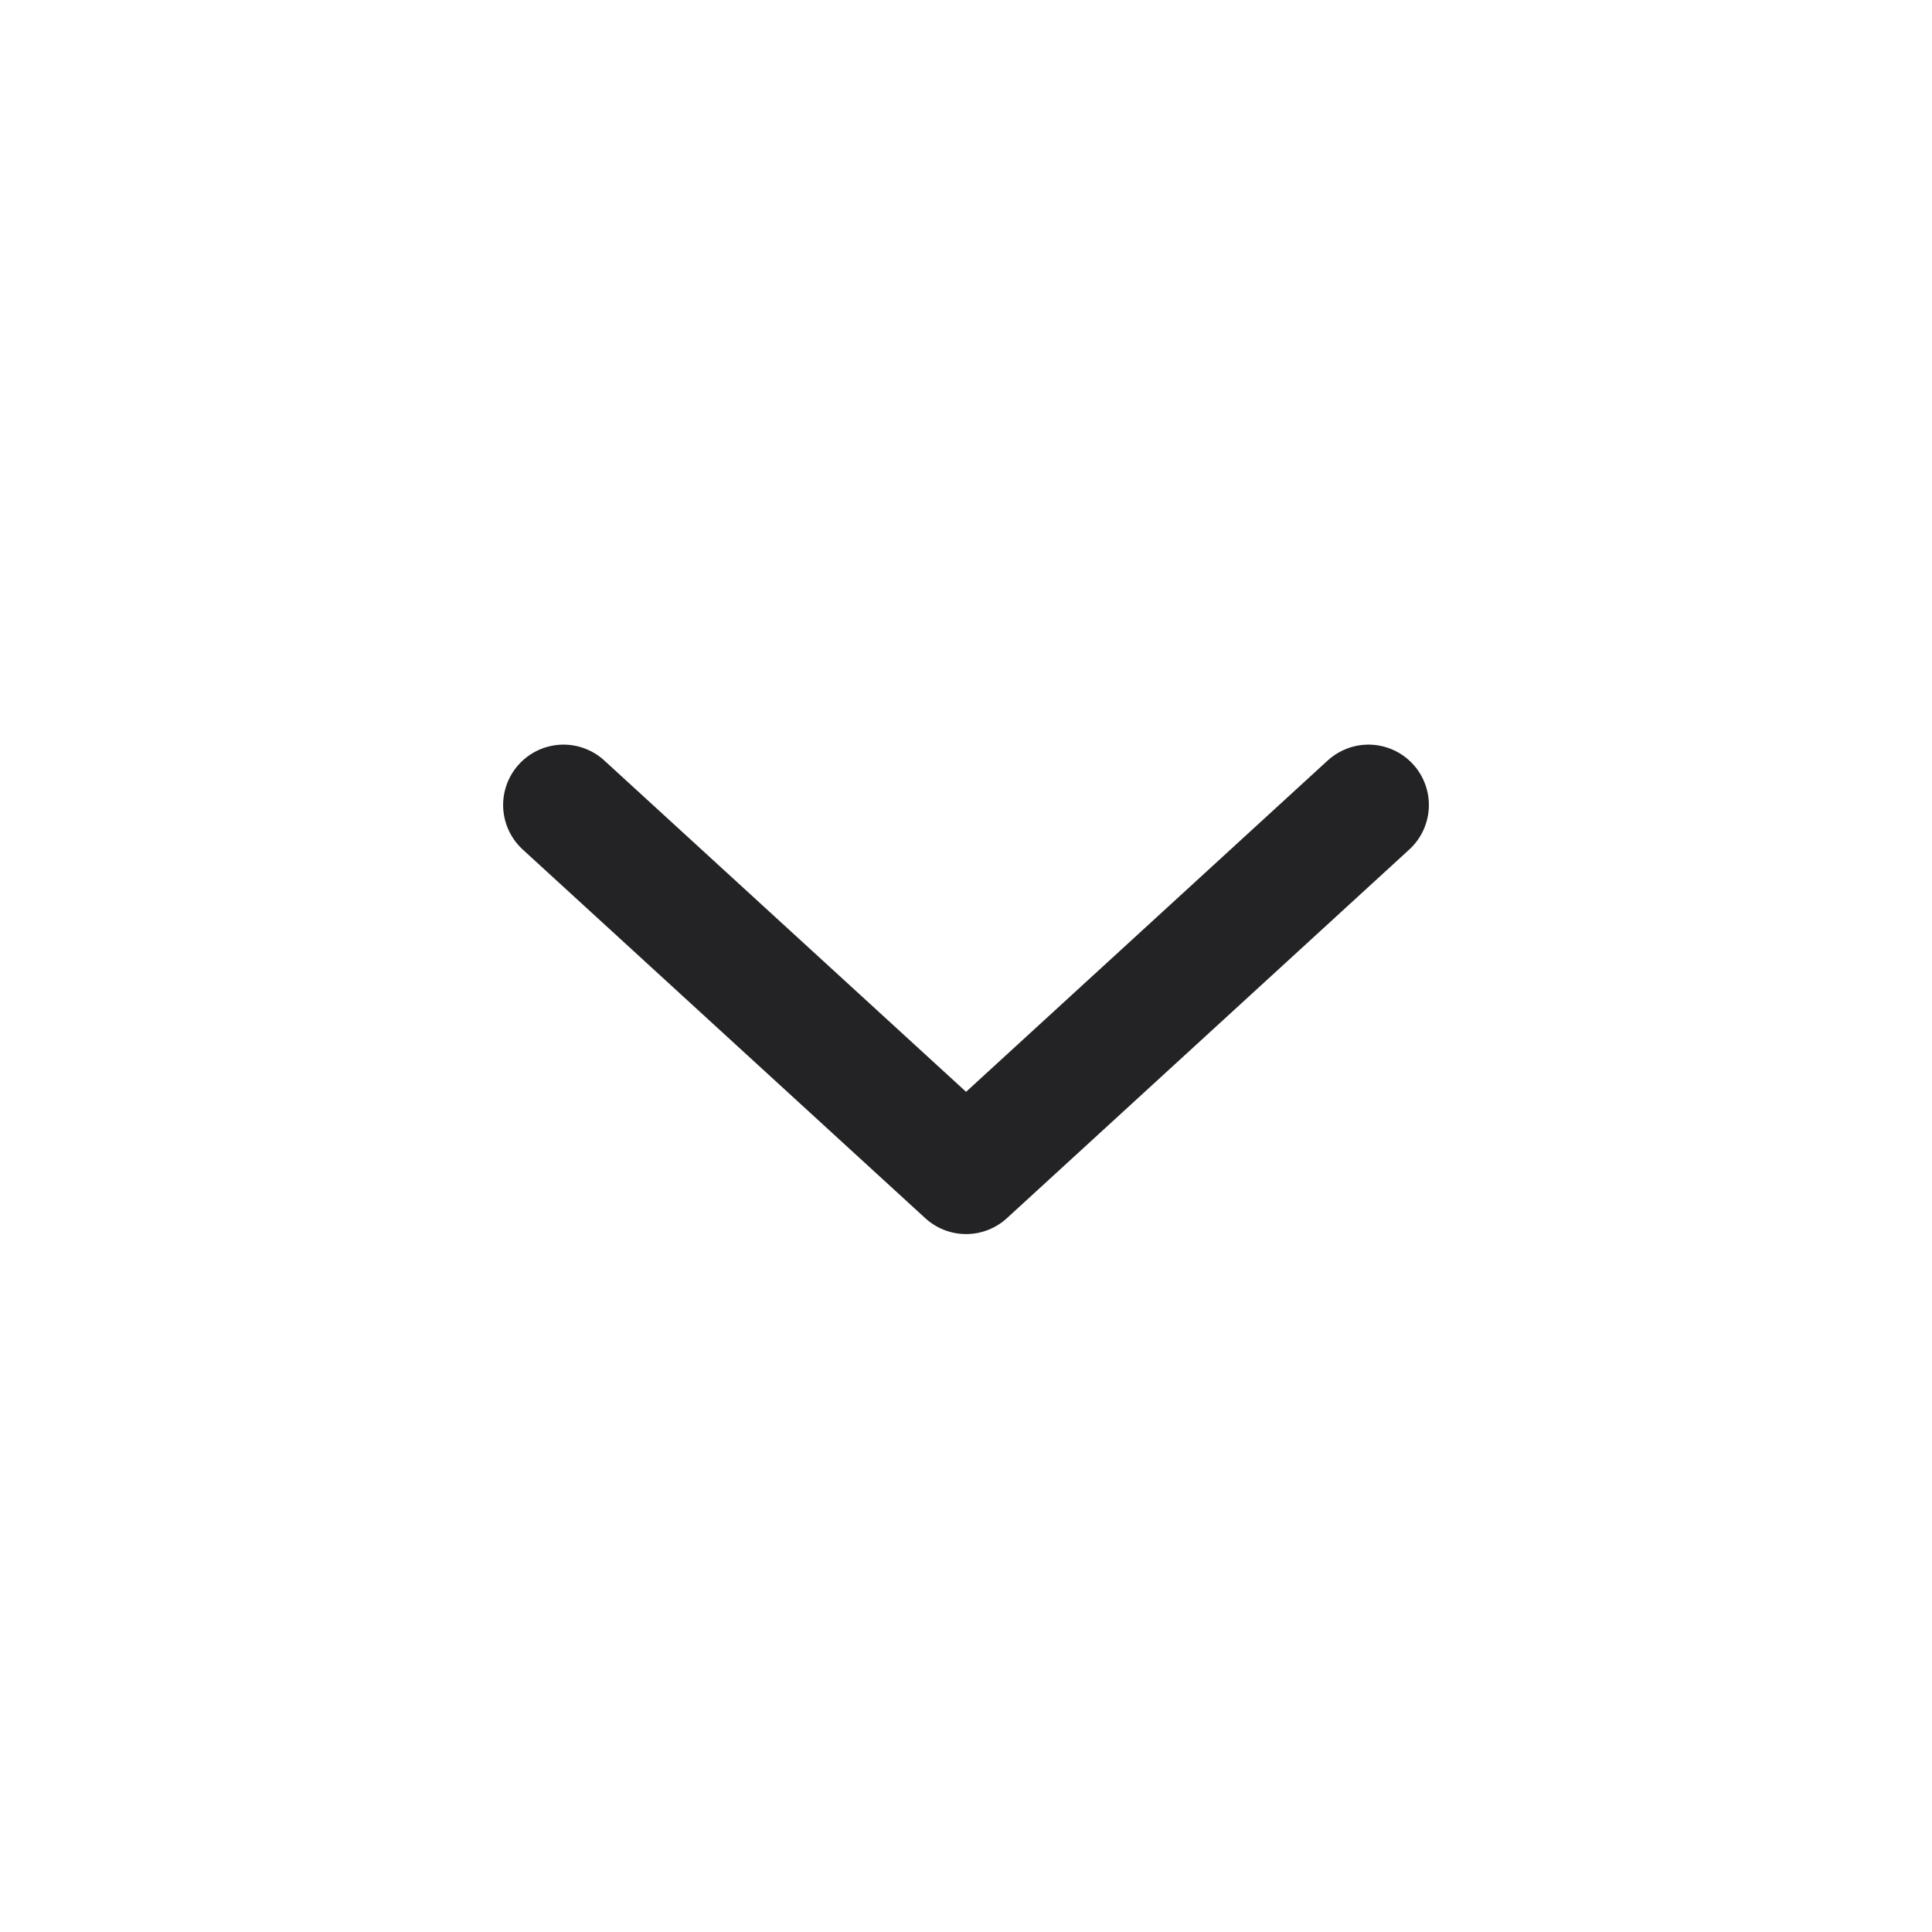
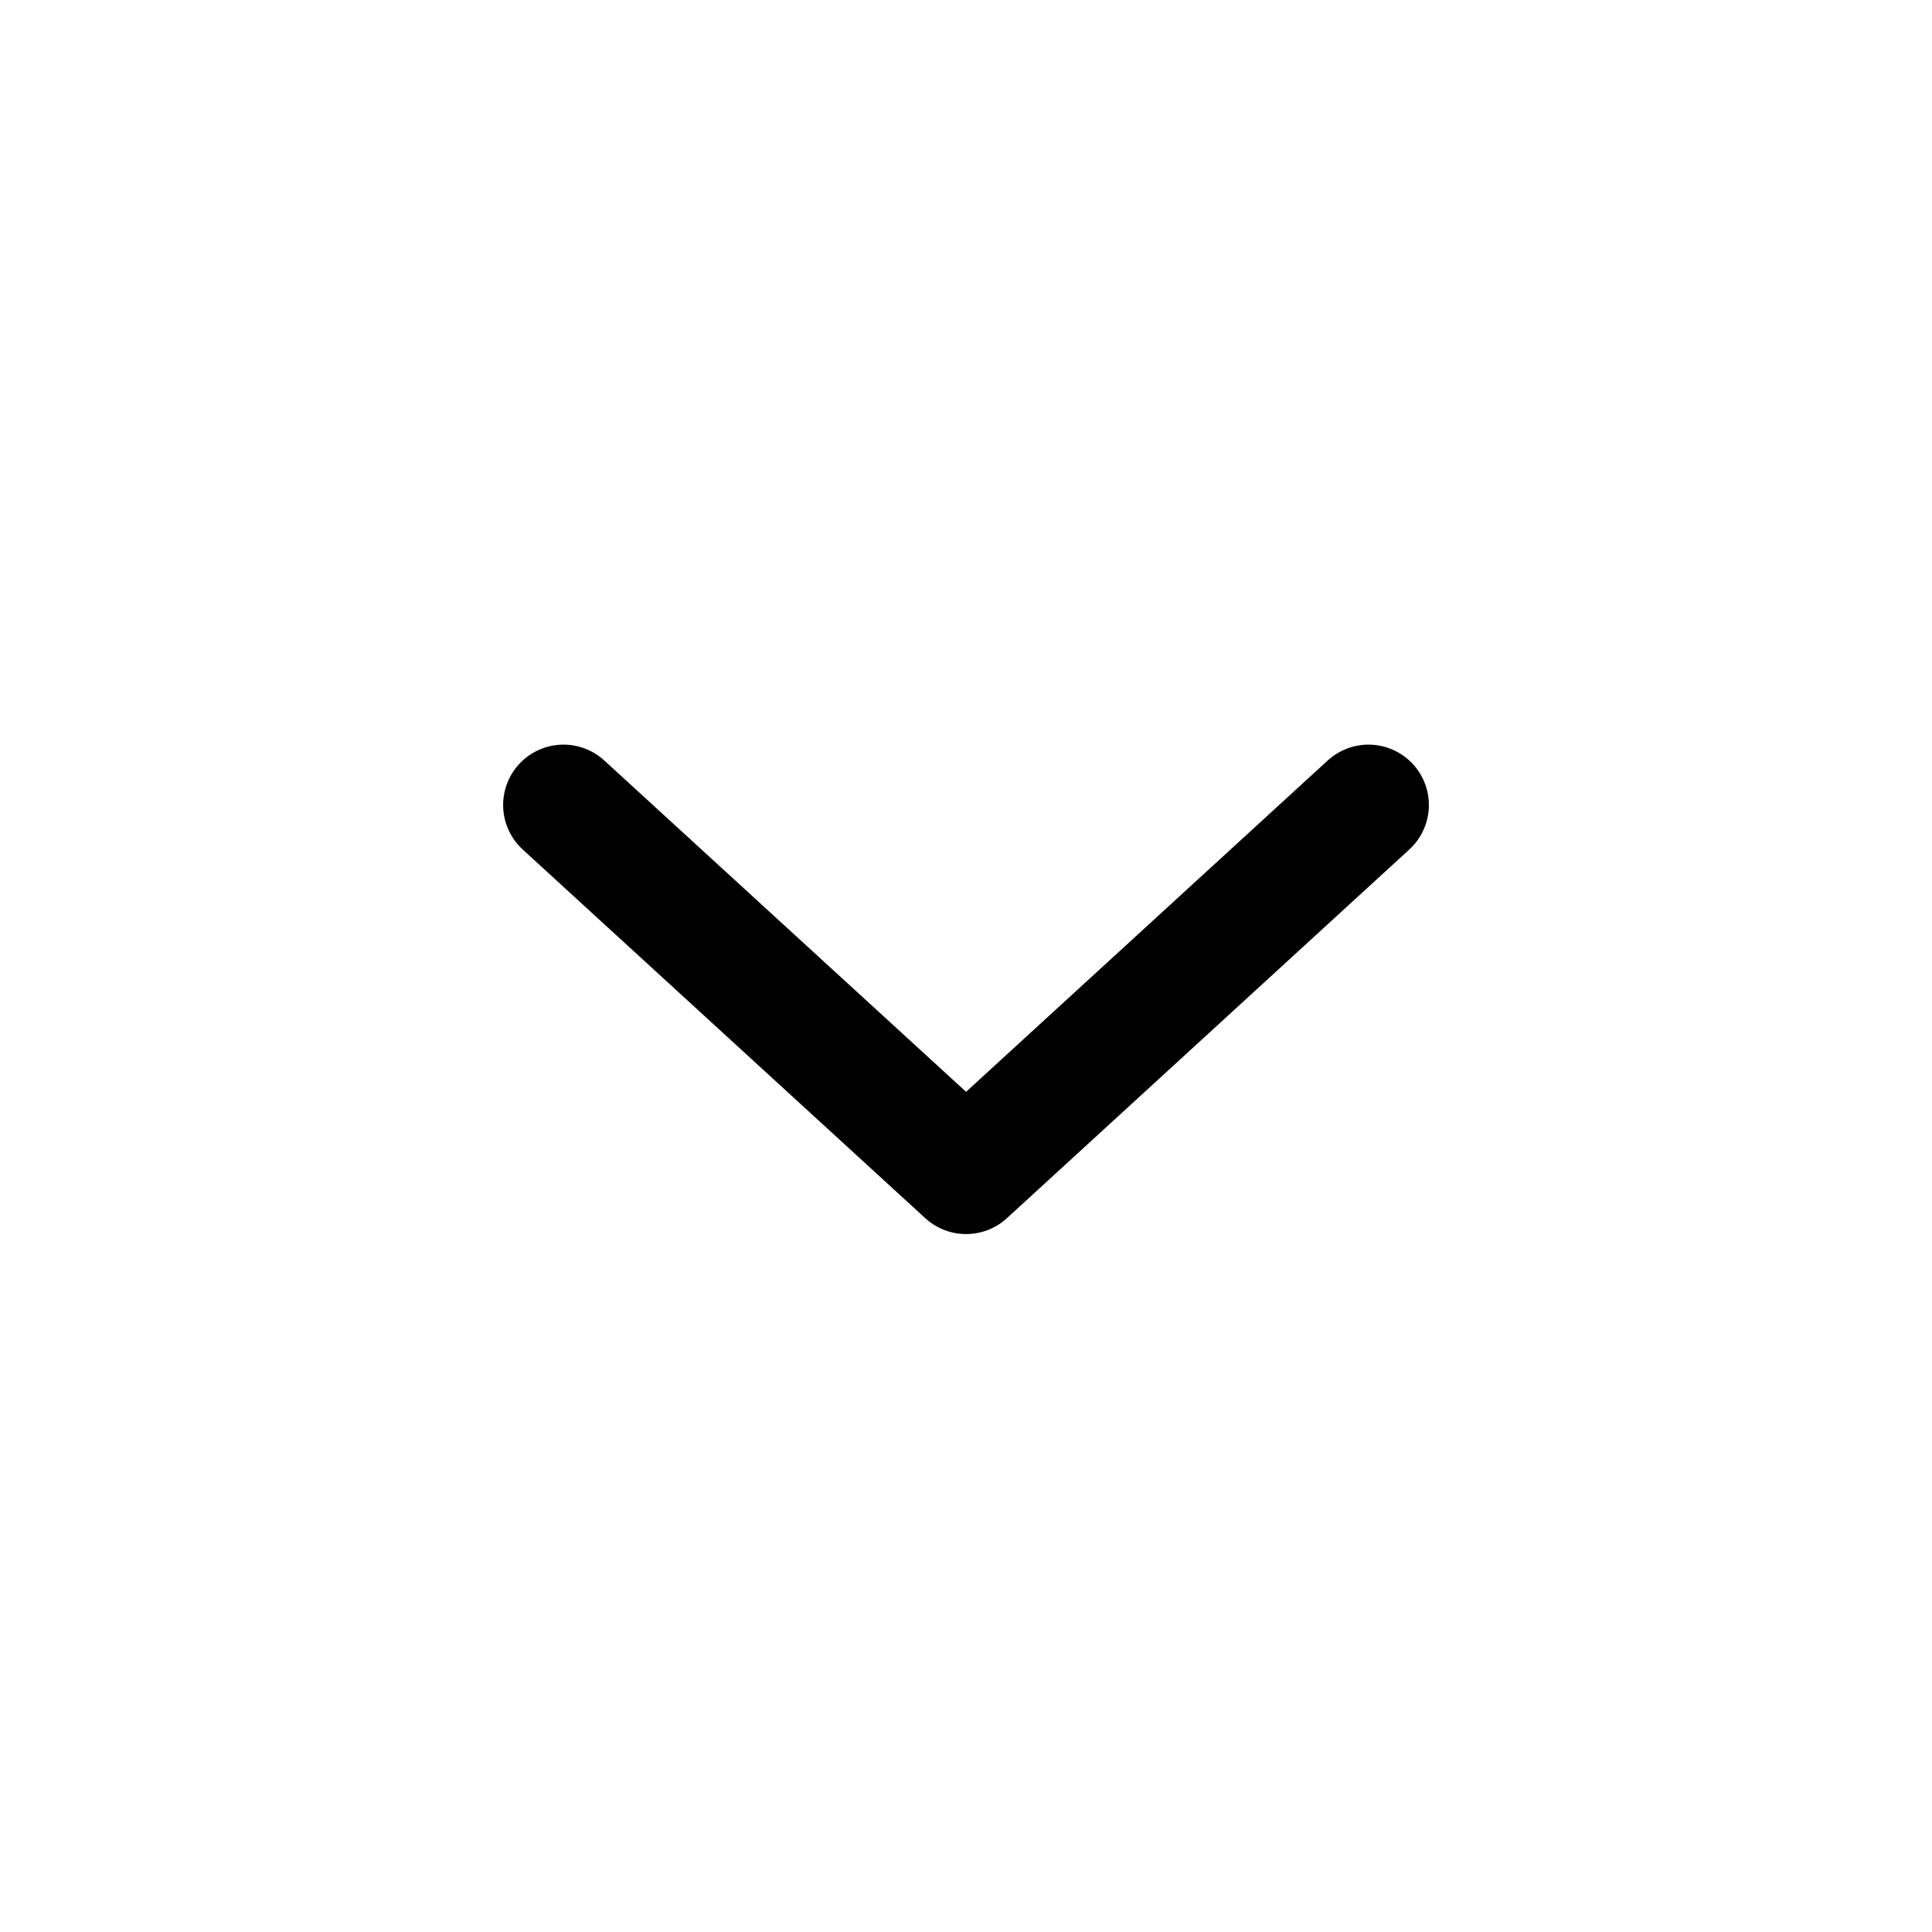
<svg xmlns="http://www.w3.org/2000/svg" width="24" height="24" viewBox="0 0 24 24" fill="none">
-   <path d="M7 10L12.001 14.58L17 10" stroke="#232224" stroke-width="1.5" stroke-linecap="round" stroke-linejoin="round" />
+   <path d="M7 10L12.001 14.58L17 10" stroke="currentColor" stroke-width="1.5" stroke-linecap="round" stroke-linejoin="round" />
</svg>
